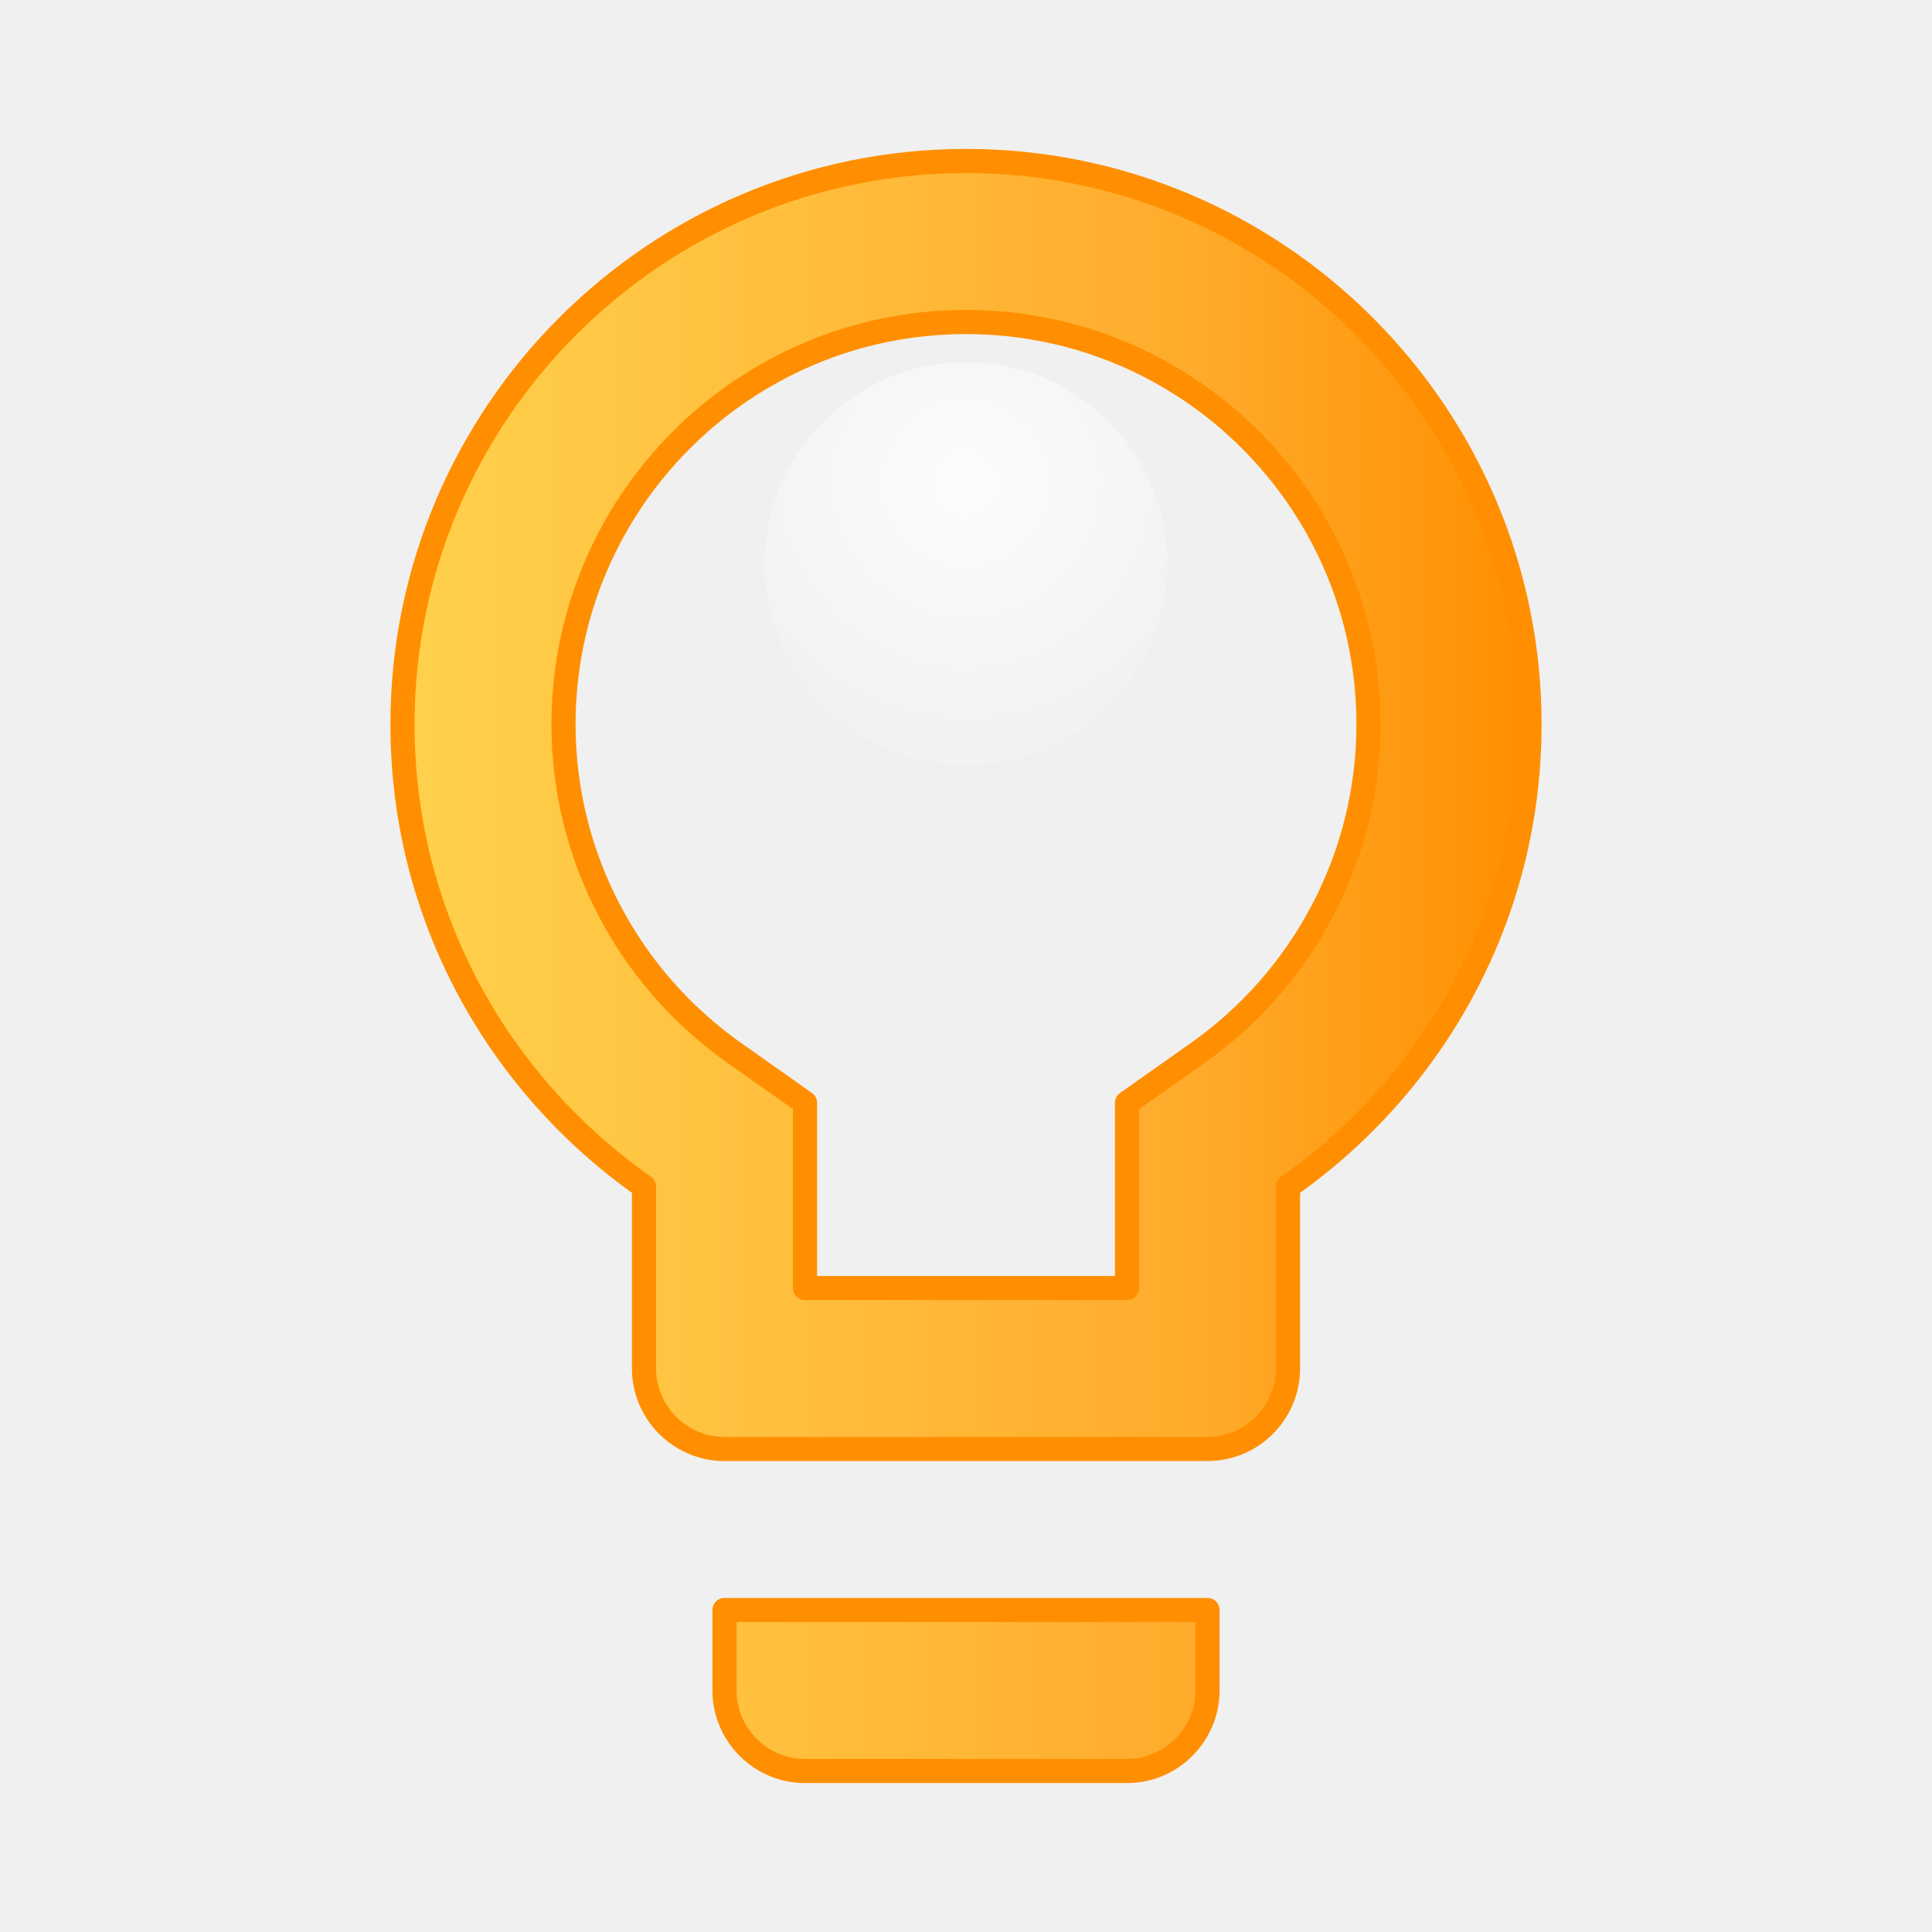
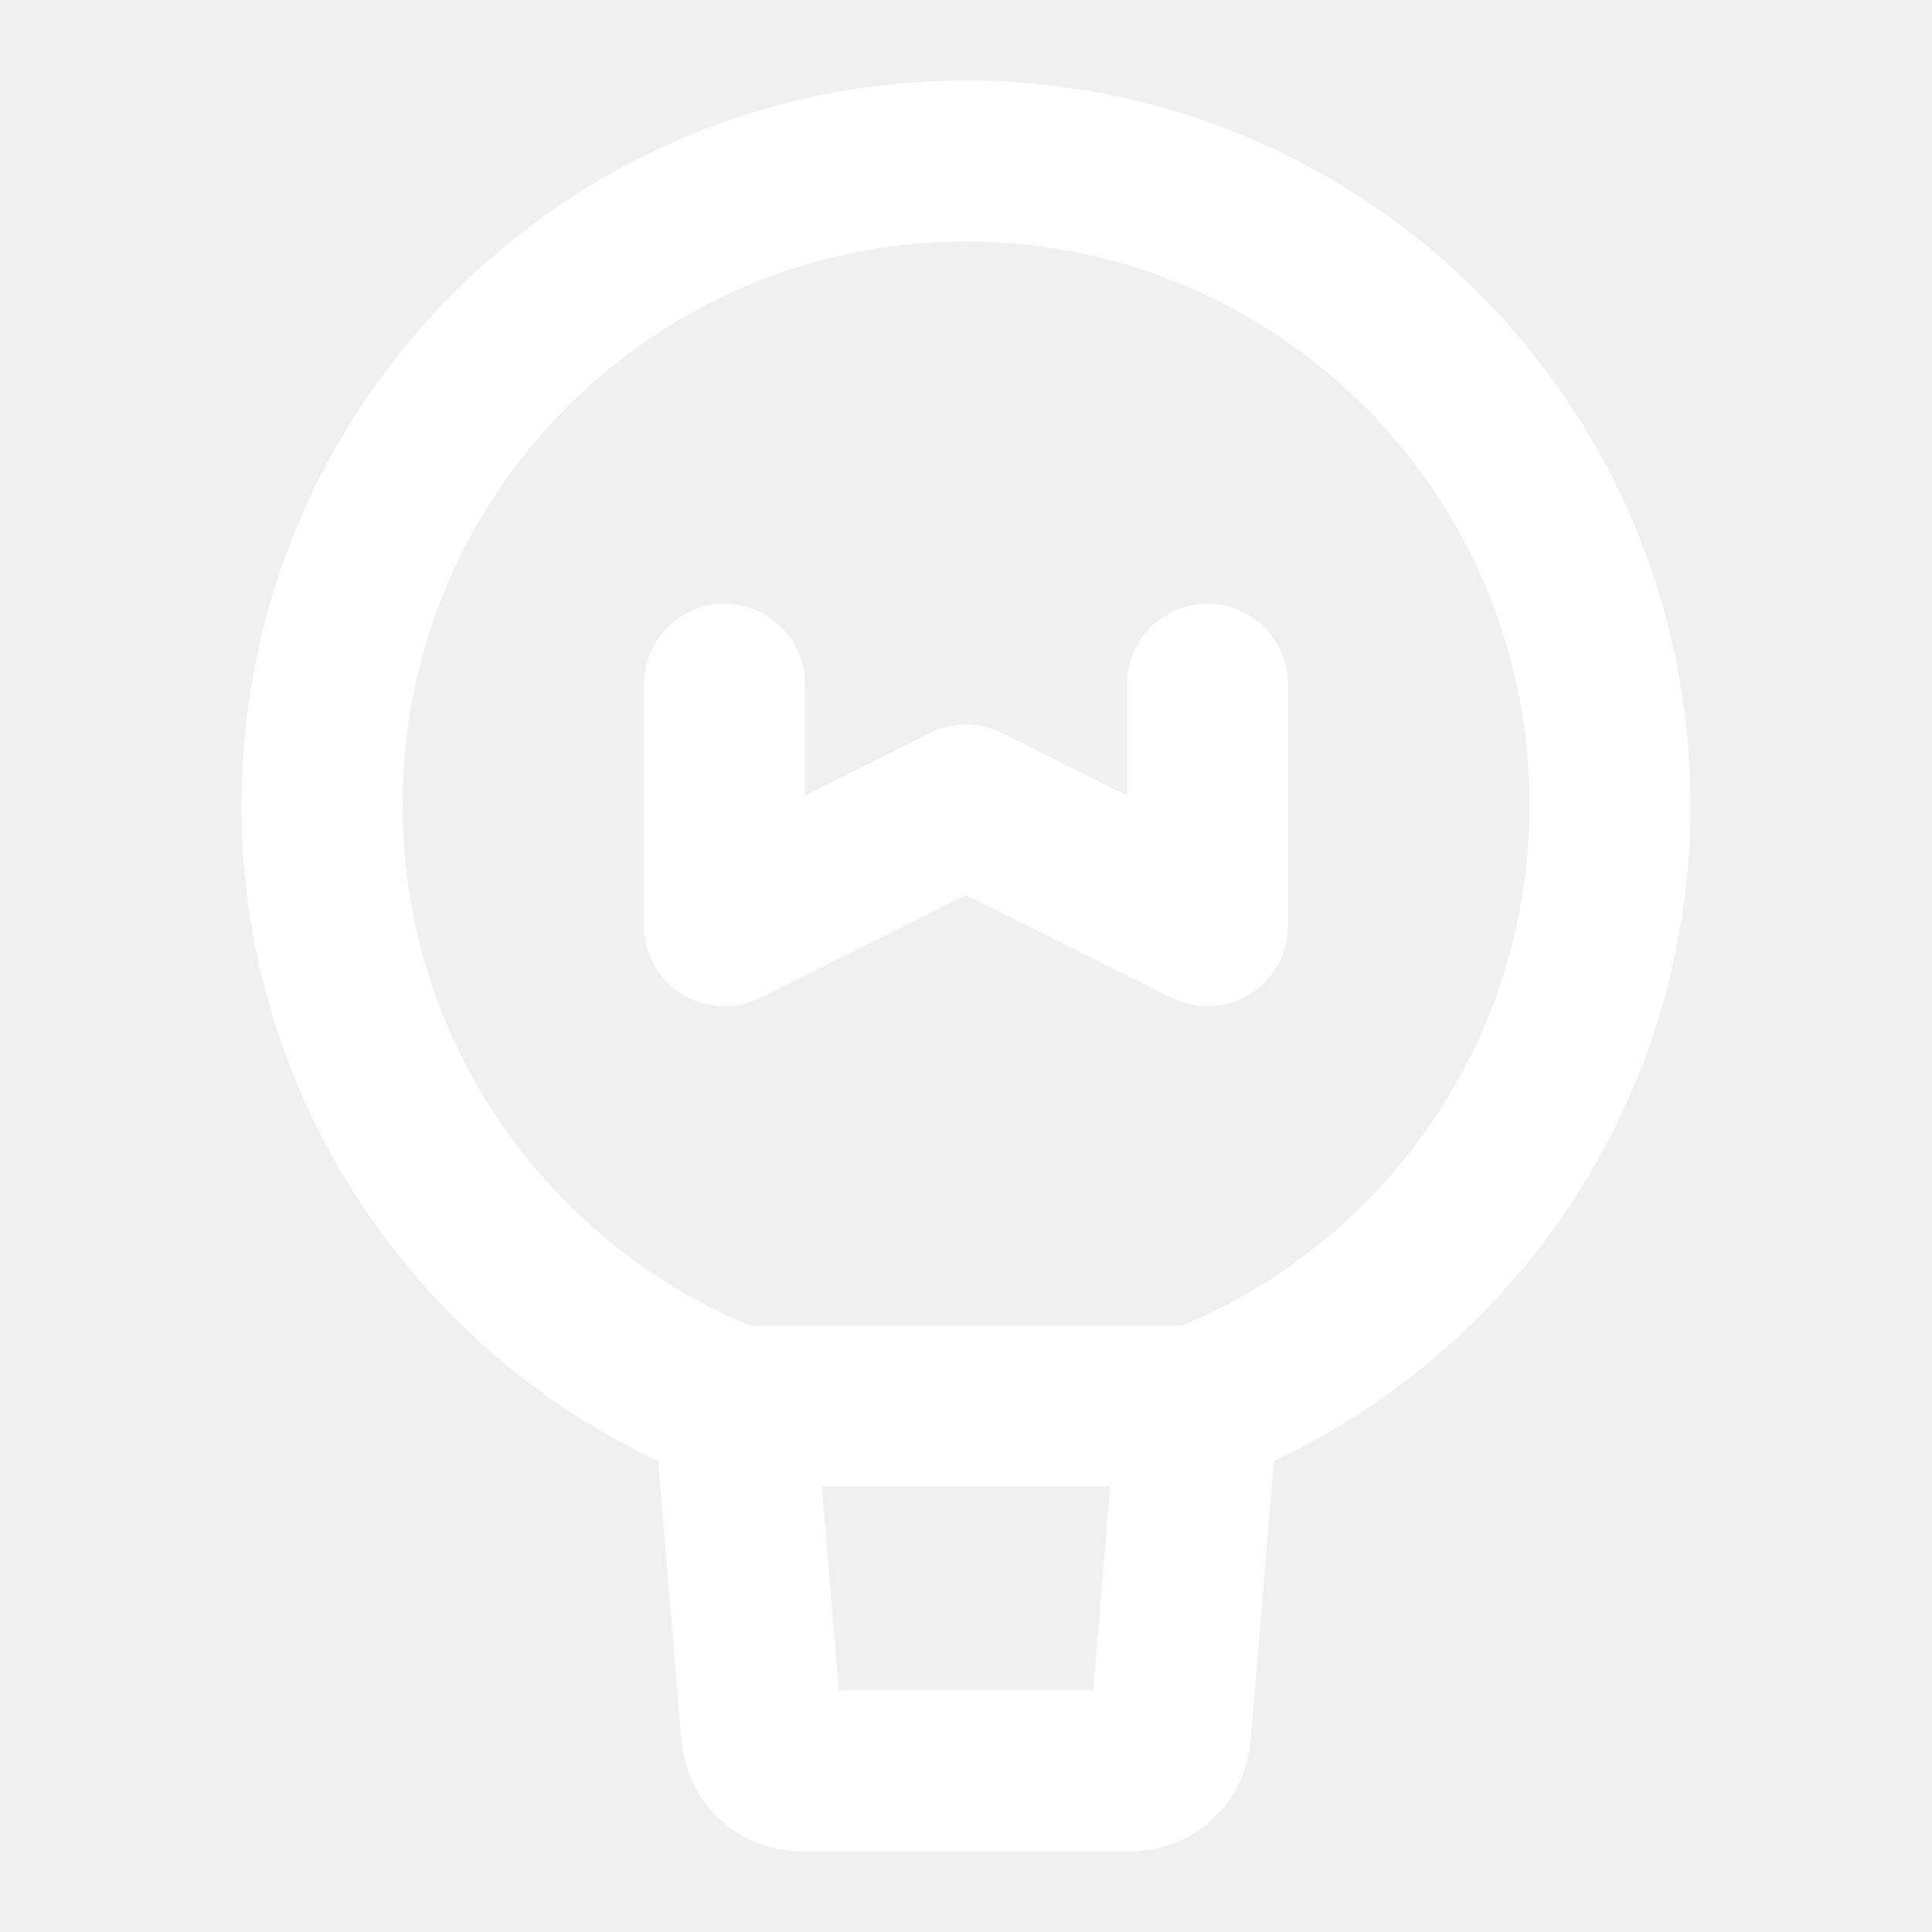
- <svg xmlns="http://www.w3.org/2000/svg" width="24" height="24" viewBox="0 0 24 24">
-   <defs>
-     <linearGradient id="hintGradient" x1="0%" y1="0%" x2="100%">
-       <stop offset="0%" stop-color="#FFD14C" />
-       <stop offset="70%" stop-color="#FFAB2C" />
-       <stop offset="100%" stop-color="#FF8F00" />
-     </linearGradient>
-     <radialGradient id="glowGradient" cx="50%" cy="30%" r="60%" fx="50%" fy="30%">
-       <stop offset="0%" stop-color="#FFFFFF" stop-opacity="1" />
-       <stop offset="100%" stop-color="#FFFFFF" stop-opacity="0.2" />
-     </radialGradient>
-   </defs>
-   <path d="M9 21c0 .55.45 1 1 1h4c.55 0 1-.45 1-1v-1H9v1zm3-19C8.14 2 5 5.14 5 9c0 2.38 1.19 4.47 3 5.74V17c0 .55.45 1 1 1h6c.55 0 1-.45 1-1v-2.26c1.81-1.27 3-3.36 3-5.74 0-3.86-3.14-7-7-7zm2.85 11.1l-.85.6V16h-4v-2.3l-.85-.6C7.8 12.16 7 10.63 7 9c0-2.76 2.24-5 5-5s5 2.24 5 5c0 1.63-.8 3.16-2.15 4.1z" fill="url(#hintGradient)" stroke="#FF8F00" stroke-width="0.3" stroke-linejoin="round" stroke-linecap="round" />
-   <circle cx="12" cy="7" r="2.5" fill="url(#glowGradient)" opacity="0.8" />
+ <svg xmlns="http://www.w3.org/2000/svg" width="32" height="32" viewBox="0 0 48 48" fill="none">
+   <path d="M40 20C40 26.808 35.748 32.622 29.756 34.934H24H18.244C12.252 32.622 8 26.808 8 20C8 11.163 15.163 4 24 4C32.837 4 40 11.163 40 20Z" fill="none" stroke="#ffffff" stroke-width="4" stroke-linecap="round" stroke-linejoin="round" />
+   <path d="M29.756 34.934L29.077 43.083C29.033 43.601 28.6 44 28.08 44H19.92C19.4 44 18.967 43.601 18.924 43.083L18.245 34.934" stroke="#ffffff" stroke-width="4" stroke-linecap="round" stroke-linejoin="round" />
+   <path d="M18 17V23L24 20L30 23V17" stroke="#ffffff" stroke-width="4" stroke-linecap="round" stroke-linejoin="round" />
</svg>
